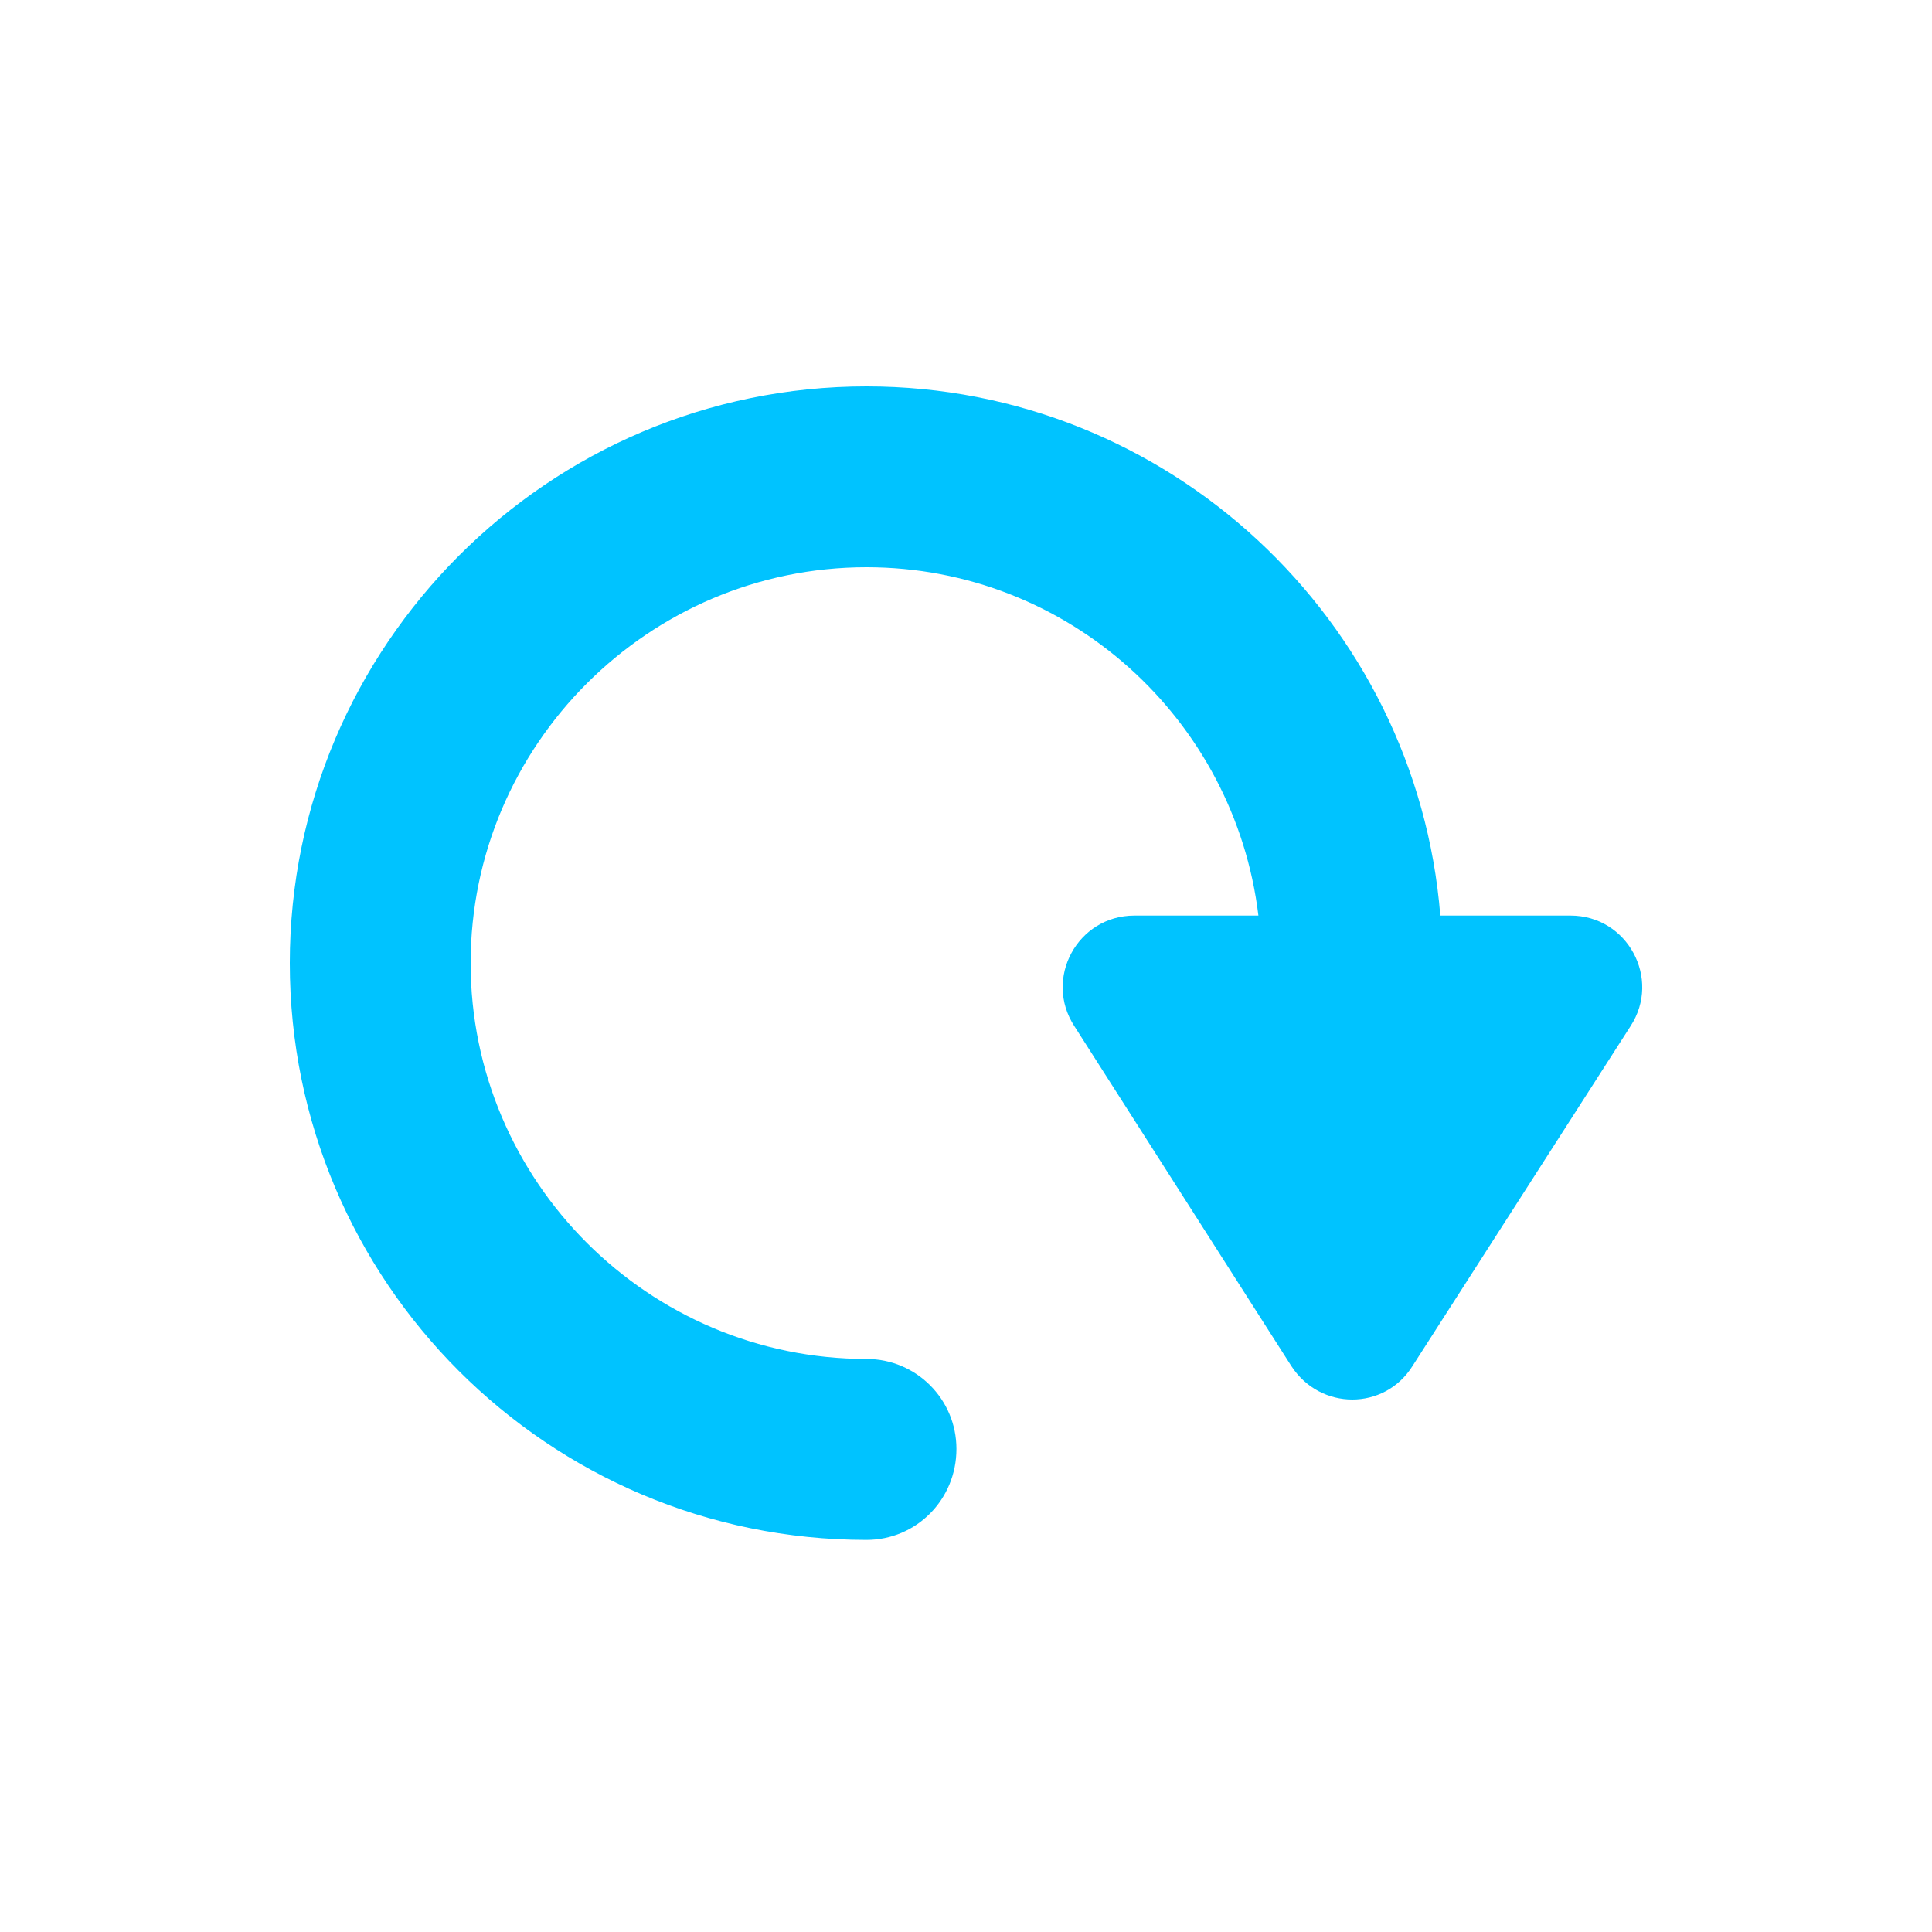
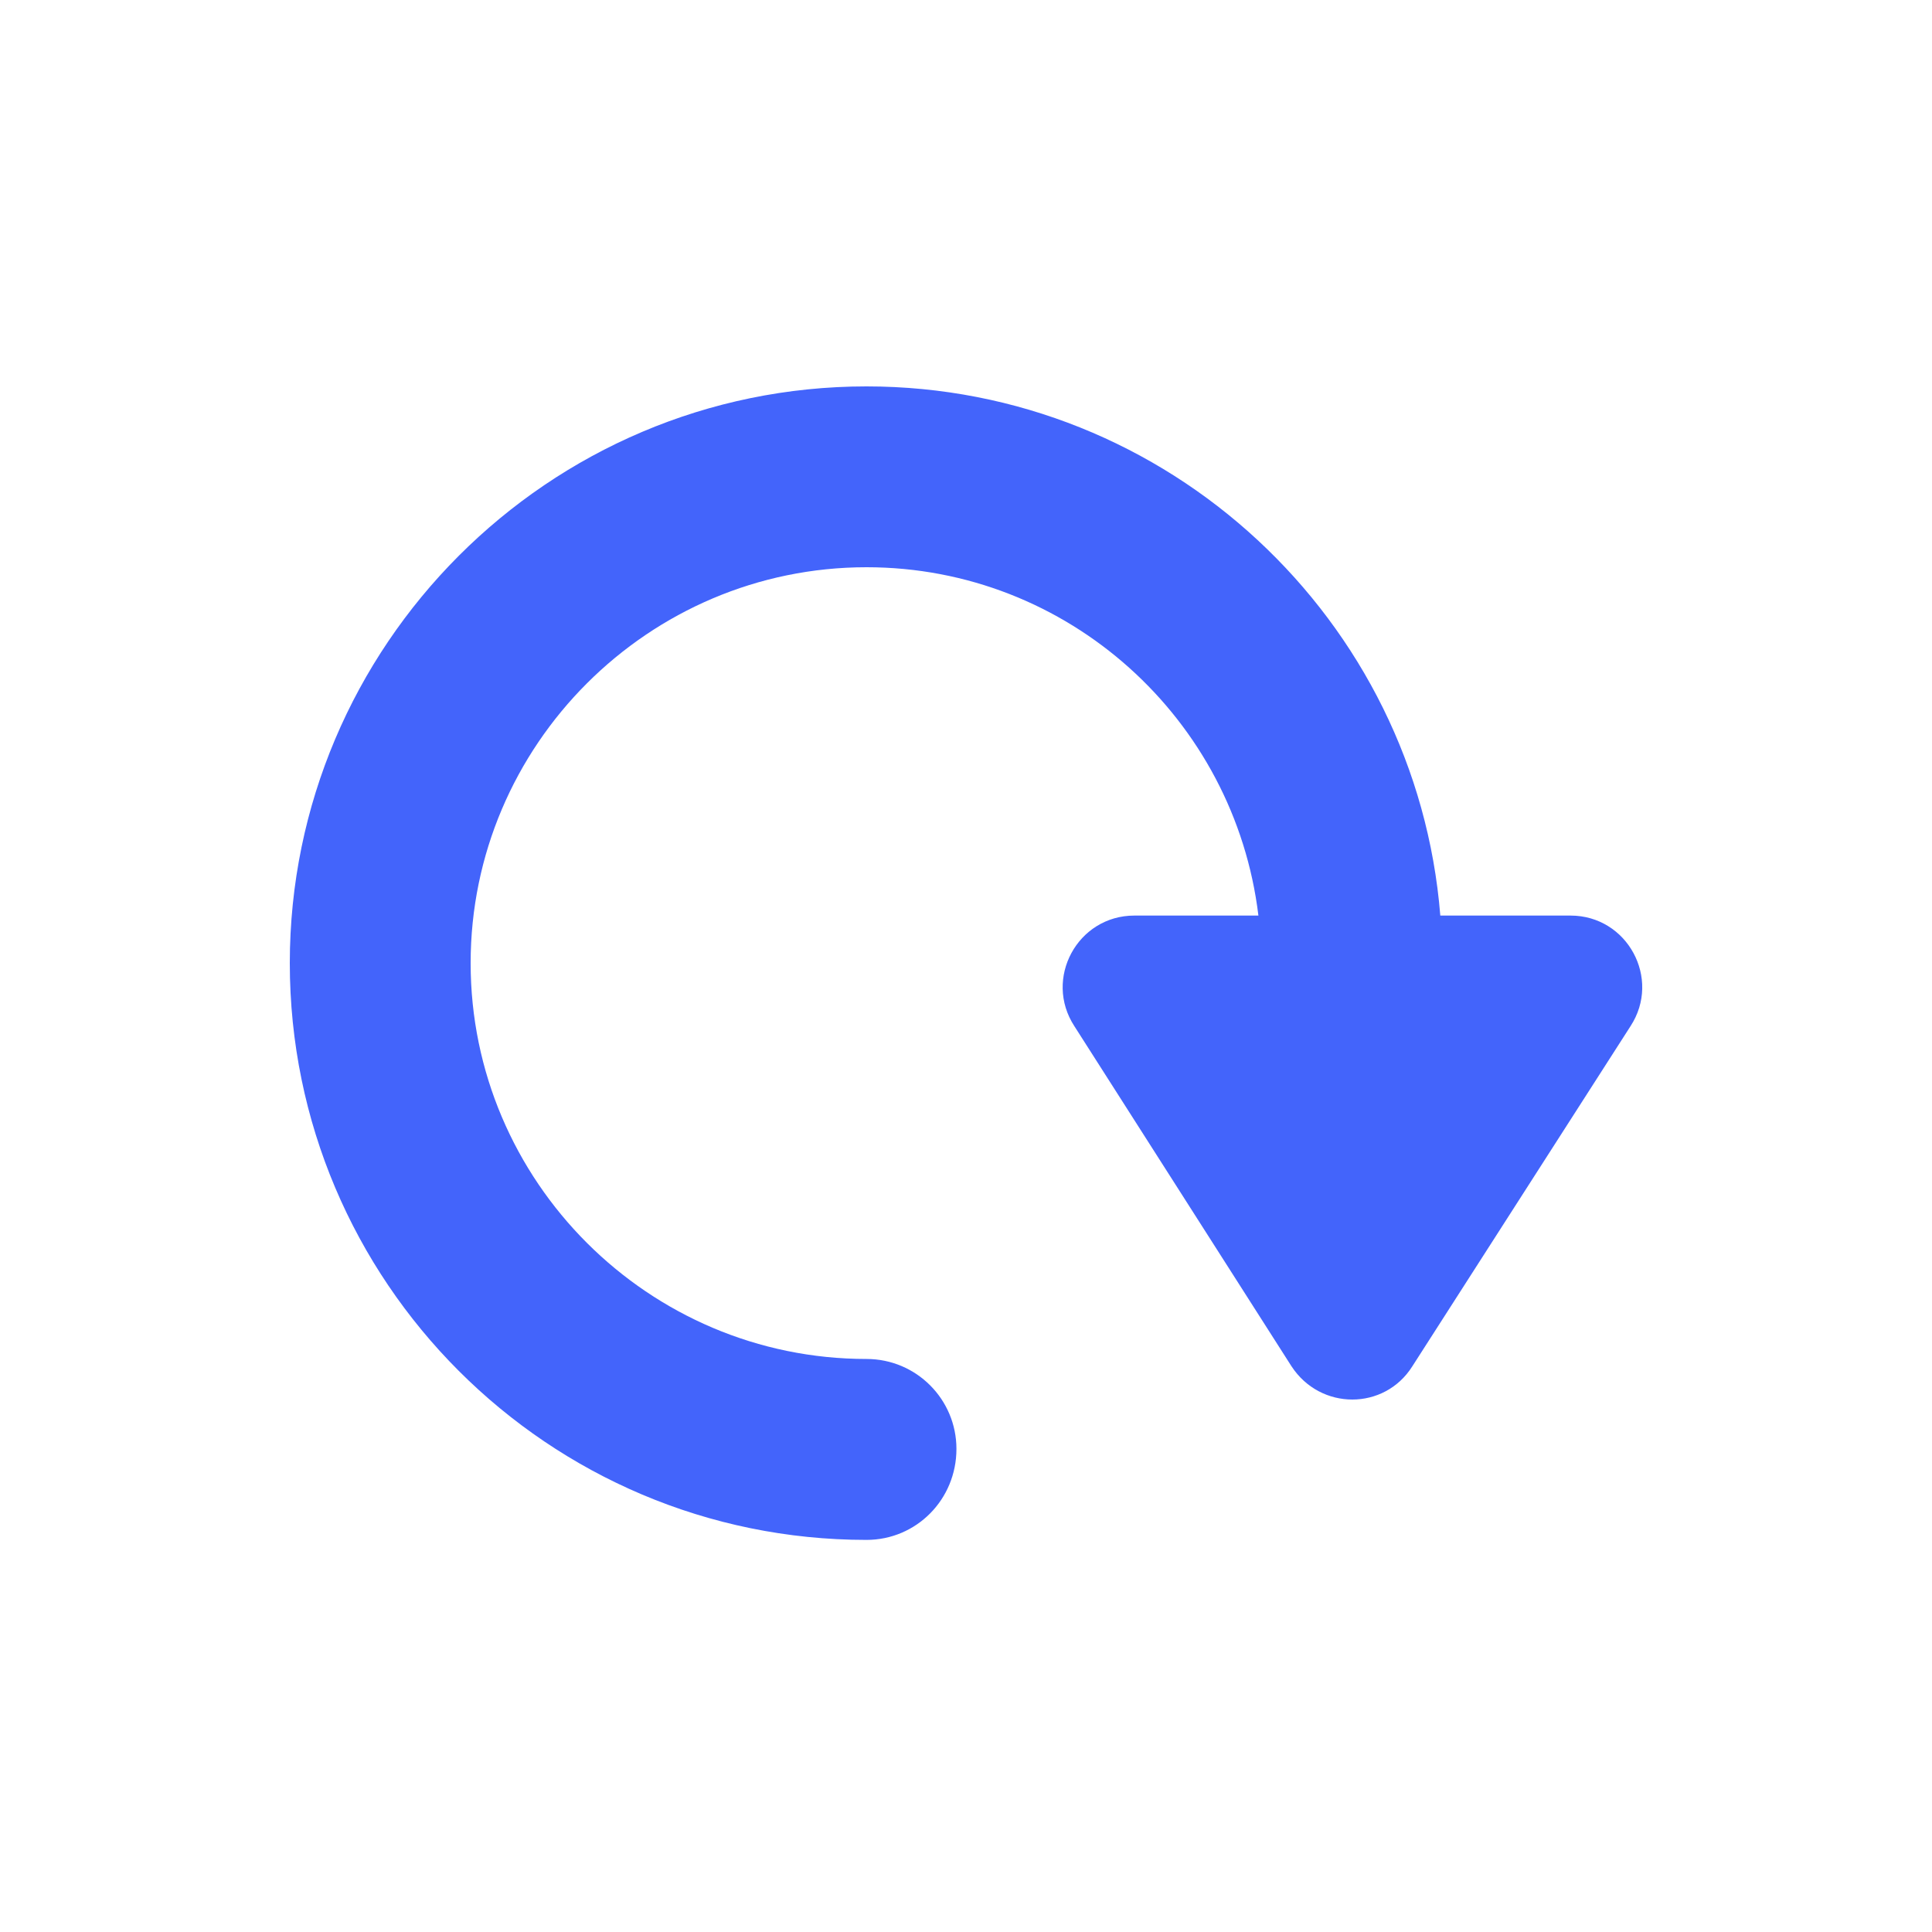
<svg xmlns="http://www.w3.org/2000/svg" width="20px" height="20px" viewBox="0 0 20 20" version="1.1">
  <defs />
  <g id="all-around-active" stroke="none" stroke-width="1" fill="none" fill-rule="evenodd">
-     <path d="M16.879,10.623 L14.621,14.143 C14.332,14.603 13.669,14.603 13.369,14.143 L11.122,10.623 C10.801,10.131 11.154,9.478 11.743,9.478 L13.027,9.478 C12.781,7.445 11.058,5.872 8.97,5.872 C6.714,5.872 4.872,7.713 4.872,9.97 C4.872,12.228 6.714,14.068 8.97,14.068 C9.485,14.068 9.901,14.485 9.901,14.999 C9.901,15.524 9.485,15.941 8.97,15.941 C5.675,15.941 3,13.266 3,9.97 C3,6.686 5.675,4 8.97,4 C12.095,4 14.664,6.418 14.91,9.478 L16.258,9.478 C16.847,9.478 17.2,10.131 16.879,10.623" id="Rotate" fill="#00c3ff" />
+     <path d="M16.879,10.623 L14.621,14.143 C14.332,14.603 13.669,14.603 13.369,14.143 L11.122,10.623 C10.801,10.131 11.154,9.478 11.743,9.478 L13.027,9.478 C12.781,7.445 11.058,5.872 8.97,5.872 C6.714,5.872 4.872,7.713 4.872,9.97 C4.872,12.228 6.714,14.068 8.97,14.068 C9.485,14.068 9.901,14.485 9.901,14.999 C9.901,15.524 9.485,15.941 8.97,15.941 C5.675,15.941 3,13.266 3,9.97 C3,6.686 5.675,4 8.97,4 C12.095,4 14.664,6.418 14.91,9.478 L16.258,9.478 C16.847,9.478 17.2,10.131 16.879,10.623" id="Rotate" fill="#4364fb" />
  </g>
</svg>
